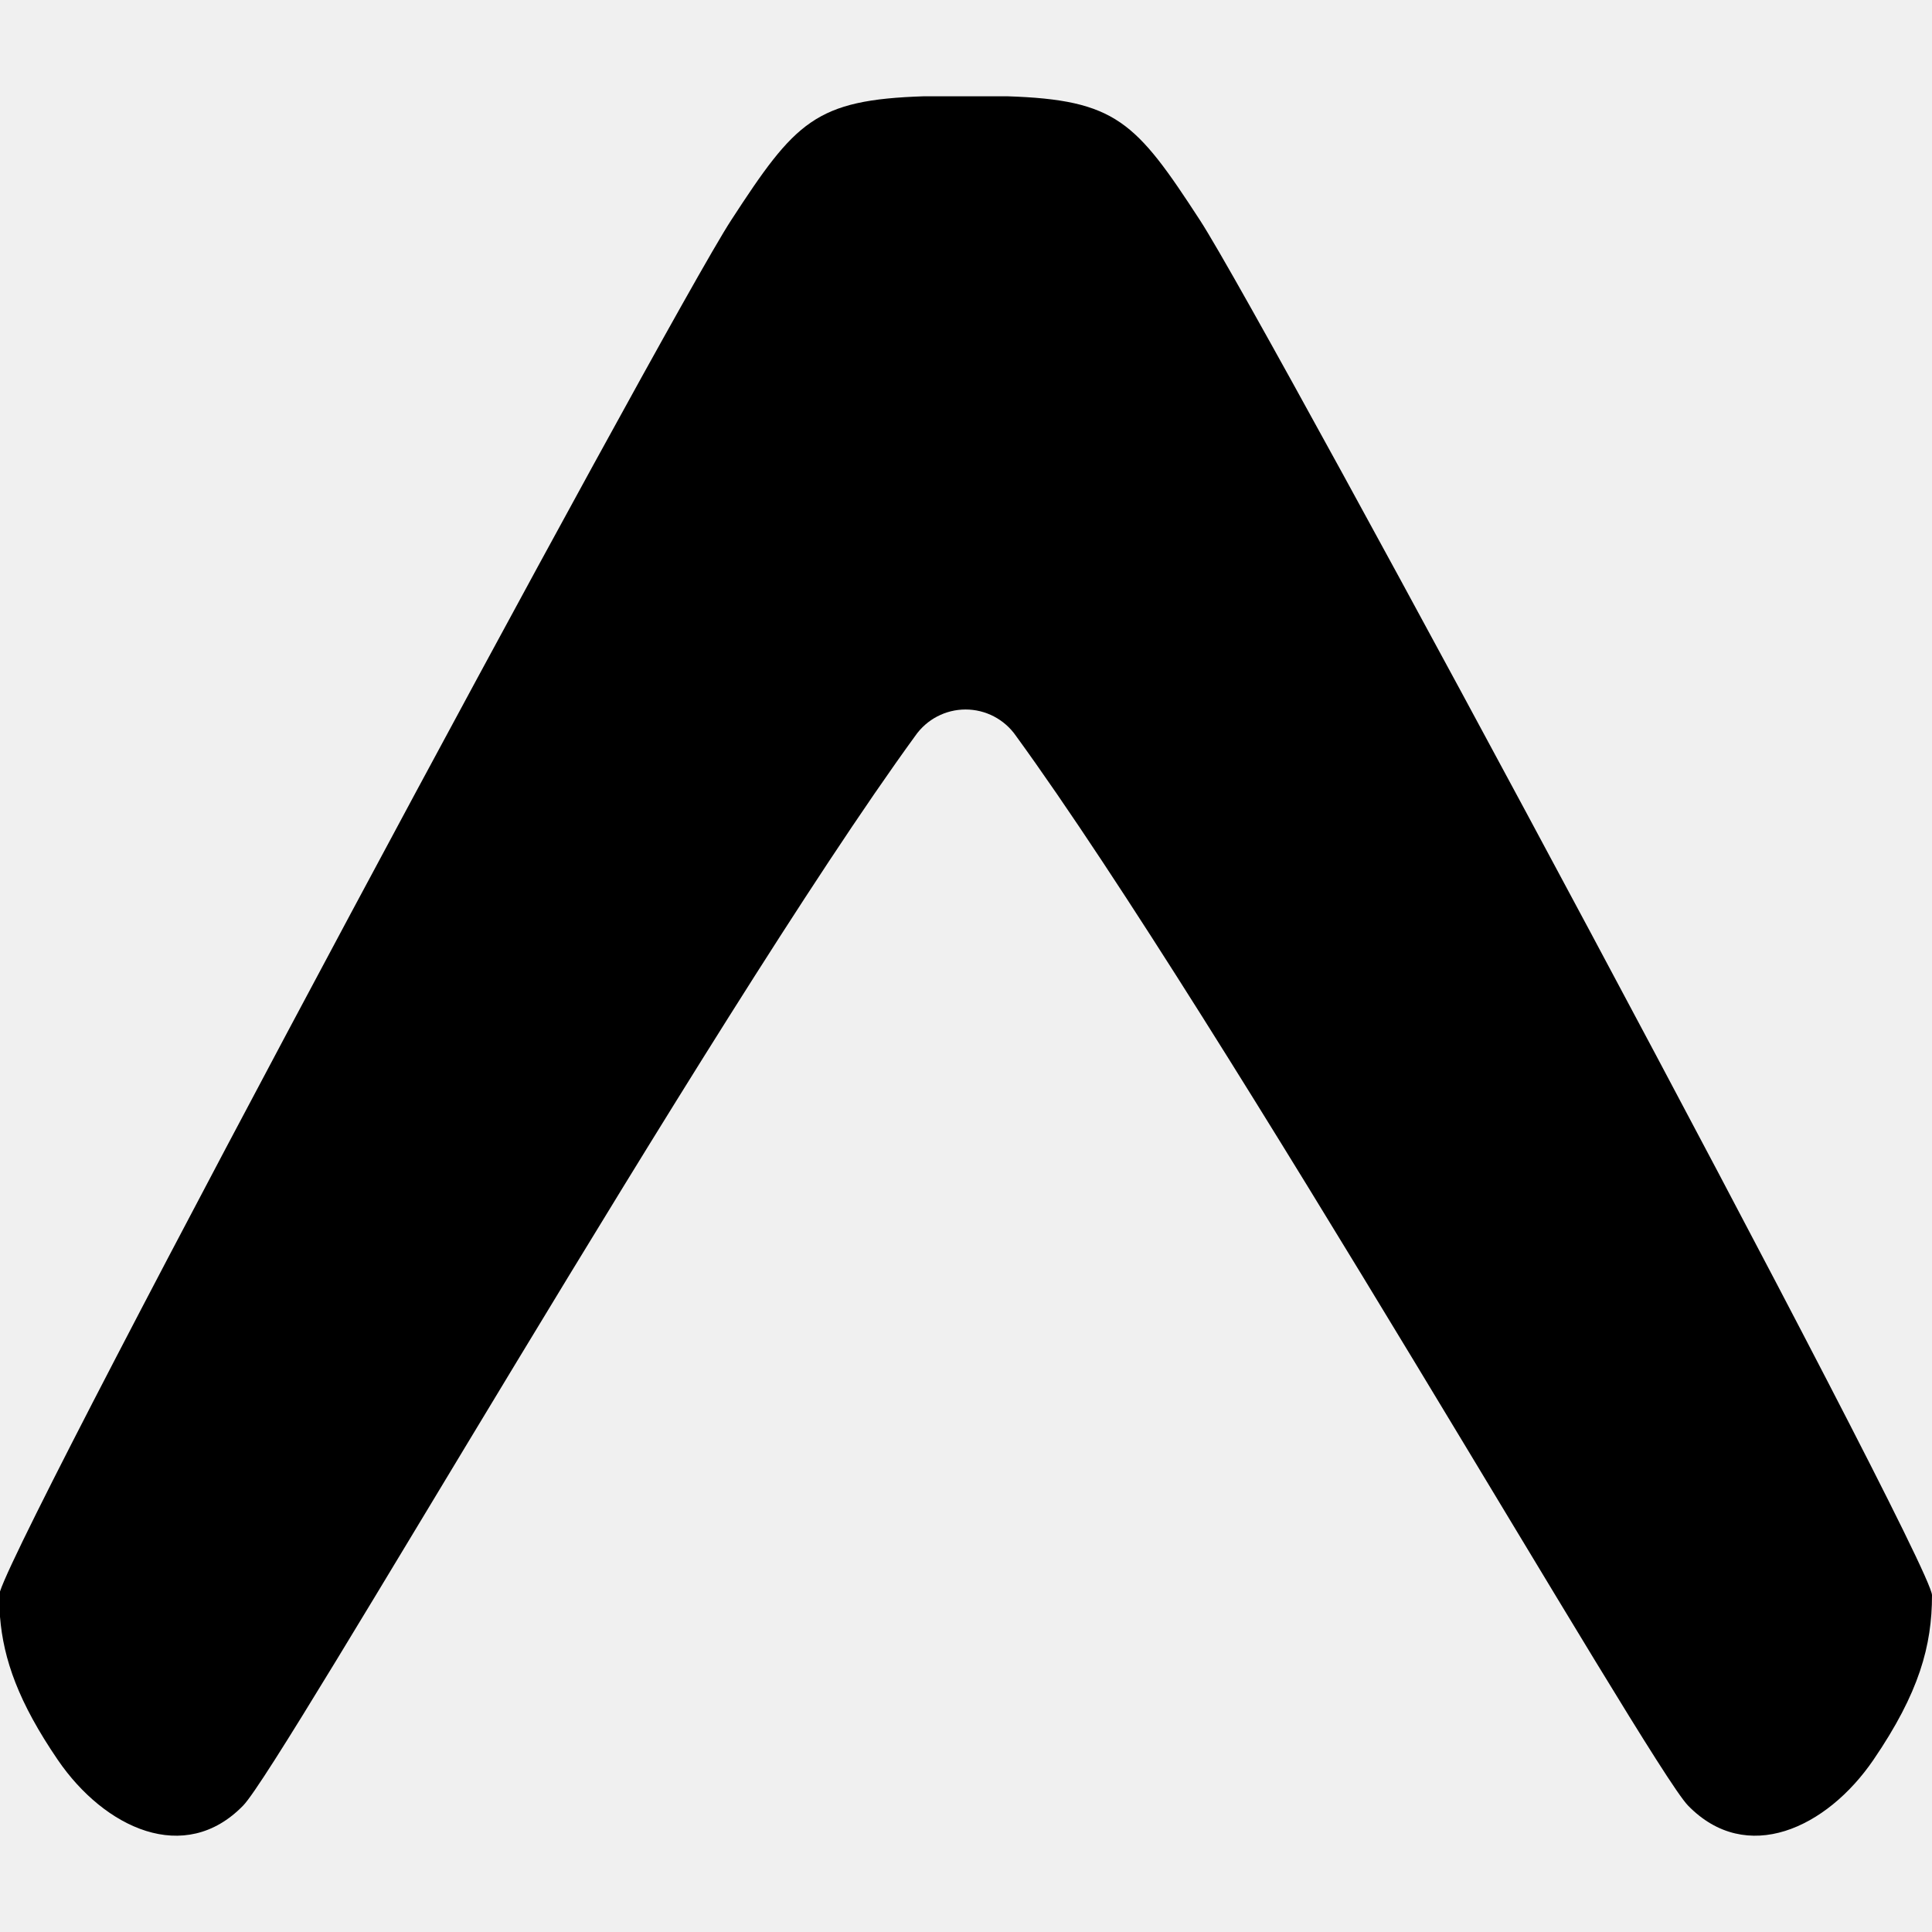
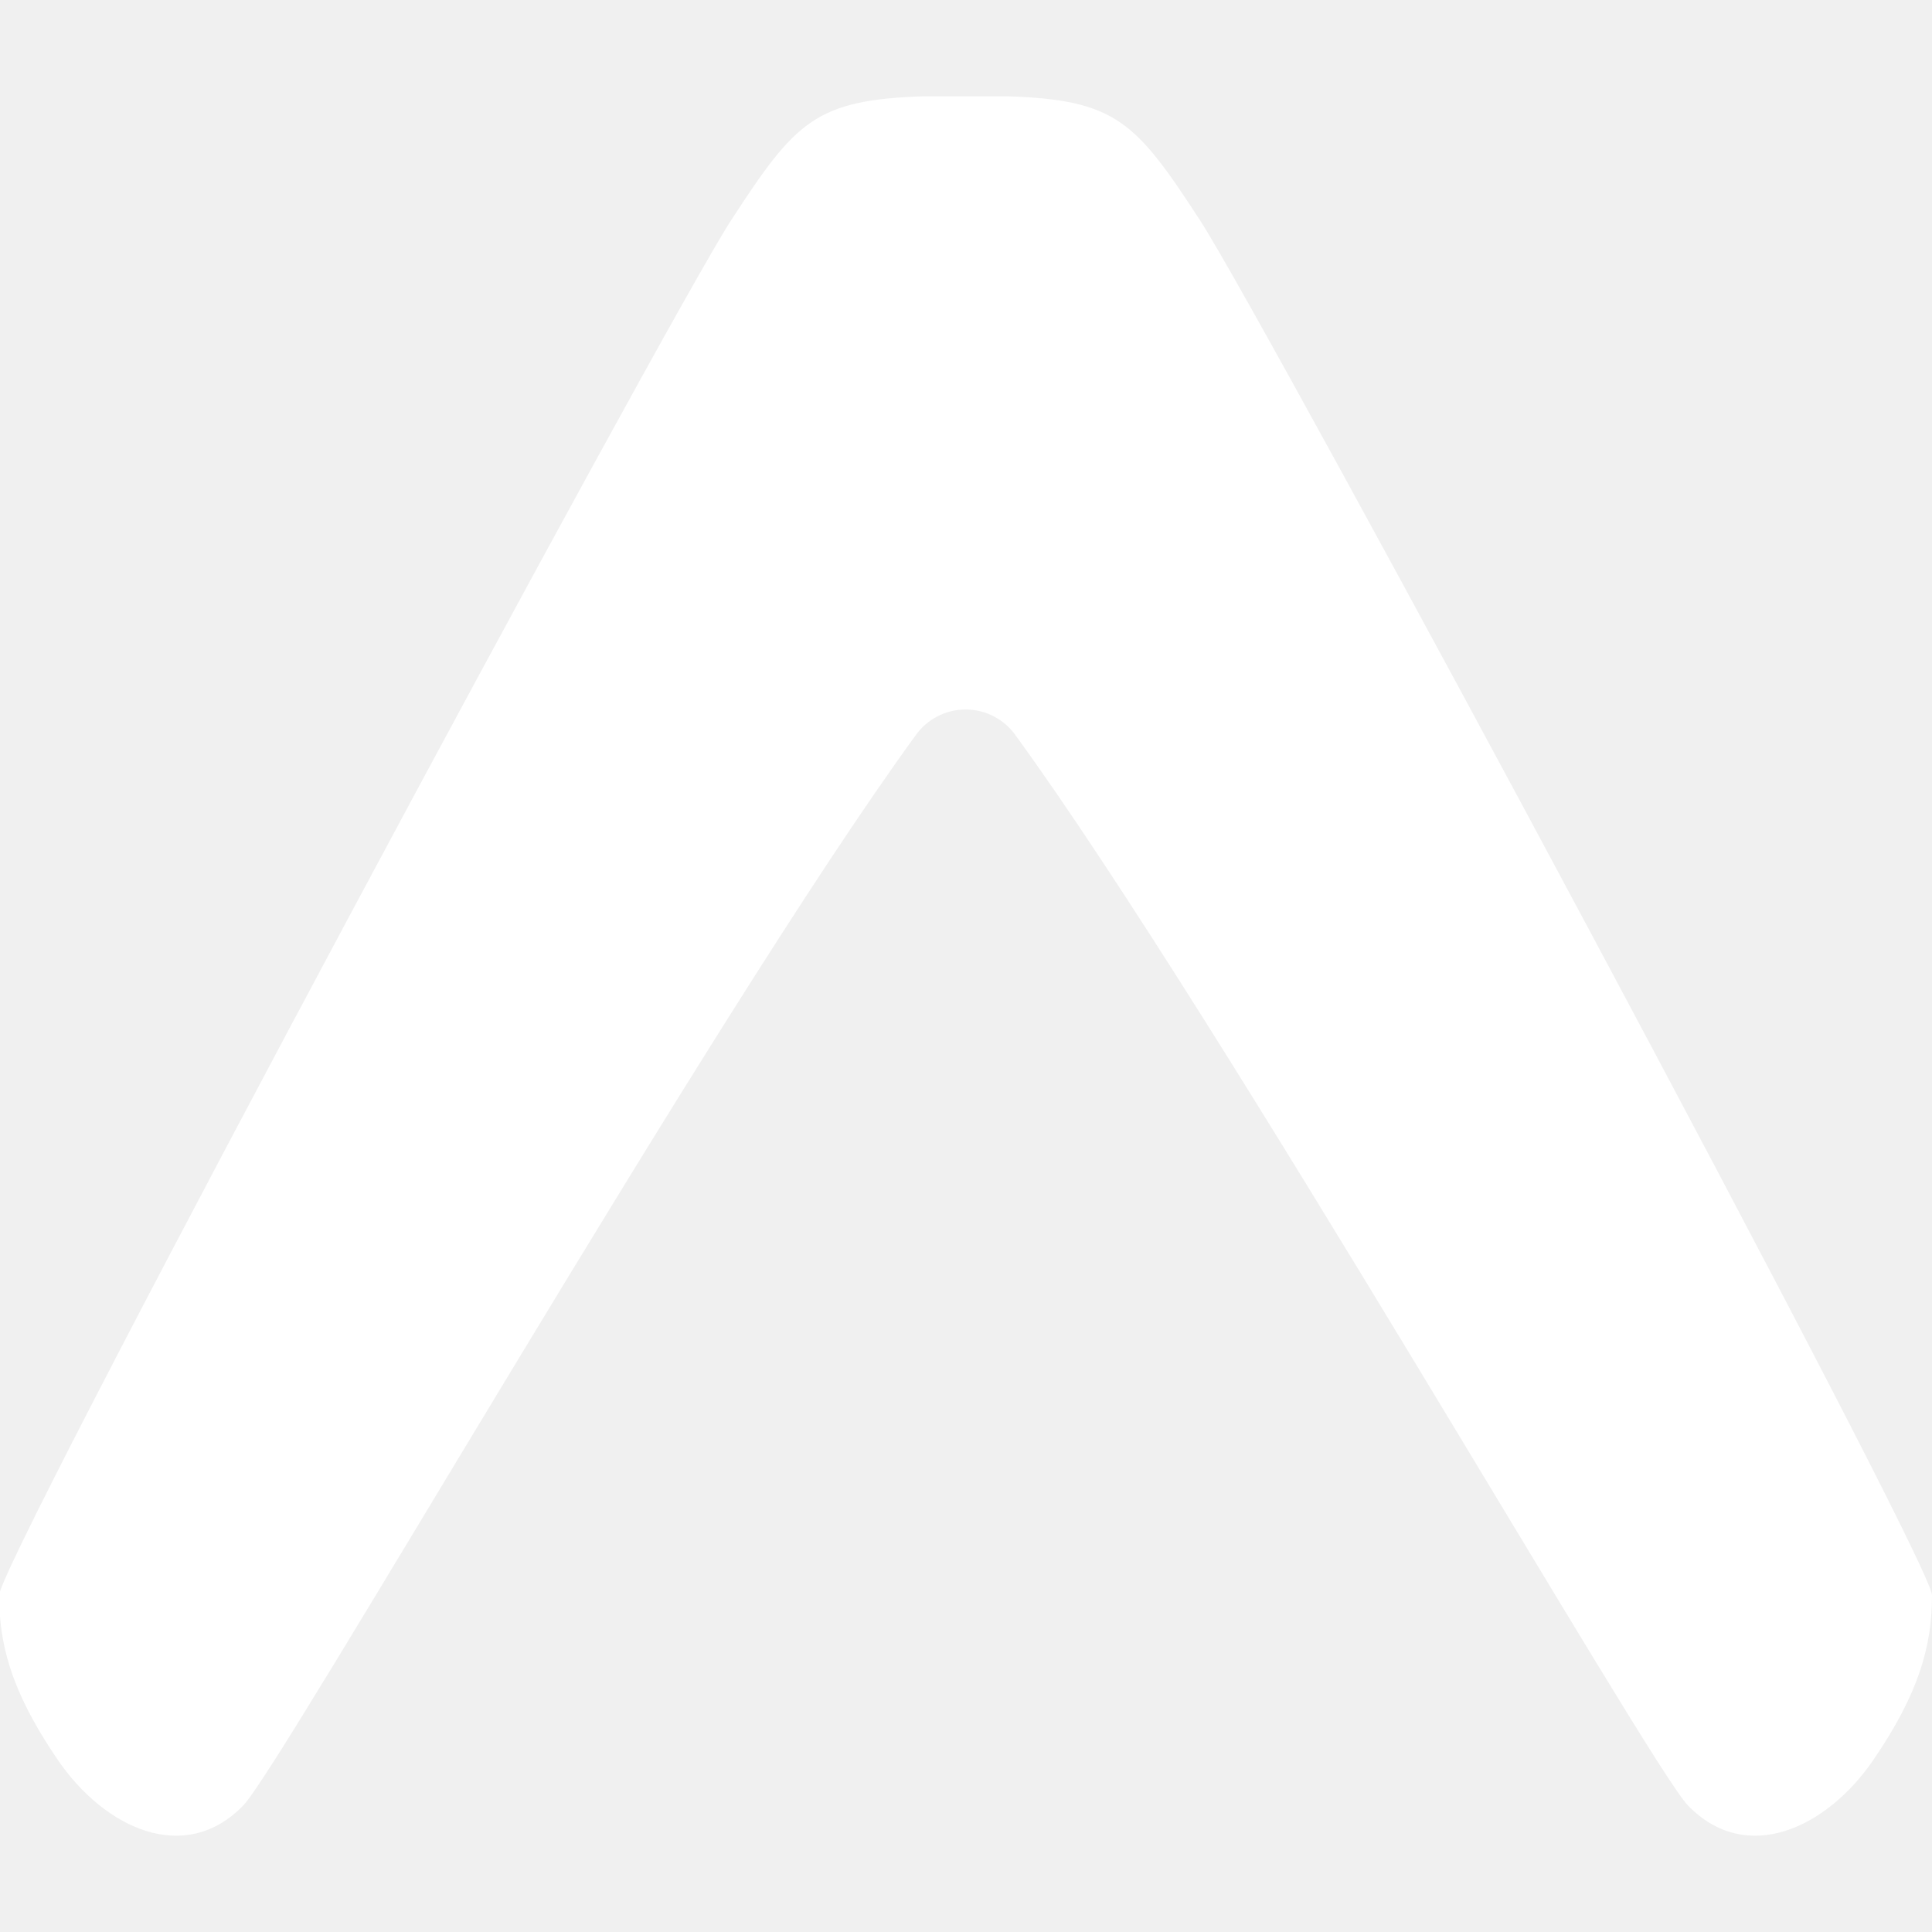
<svg xmlns="http://www.w3.org/2000/svg" role="img" viewBox="0 0 24 24">
-   <path d="M0 20.084c.043.53.23 1.063.718 1.778.58.849 1.576 1.315 2.303.567.49-.505 5.794-9.776 8.35-13.29a.761.761 0 011.248 0c2.556 3.514 7.86 12.785 8.35 13.29.727.748 1.723.282 2.303-.567.57-.835.728-1.42.728-2.046 0-.426-8.26-15.798-9.092-17.078-.8-1.23-1.044-1.498-2.397-1.542h-1.032c-1.353.044-1.597.311-2.398 1.542C8.267 3.991.33 18.758 0 19.77Z" />
+   <path fill="#ffffff" d="M0 20.084c.043.53.23 1.063.718 1.778.58.849 1.576 1.315 2.303.567.49-.505 5.794-9.776 8.35-13.29a.761.761 0 011.248 0c2.556 3.514 7.86 12.785 8.35 13.29.727.748 1.723.282 2.303-.567.57-.835.728-1.42.728-2.046 0-.426-8.26-15.798-9.092-17.078-.8-1.23-1.044-1.498-2.397-1.542h-1.032c-1.353.044-1.597.311-2.398 1.542C8.267 3.991.33 18.758 0 19.77Z" />
</svg>
